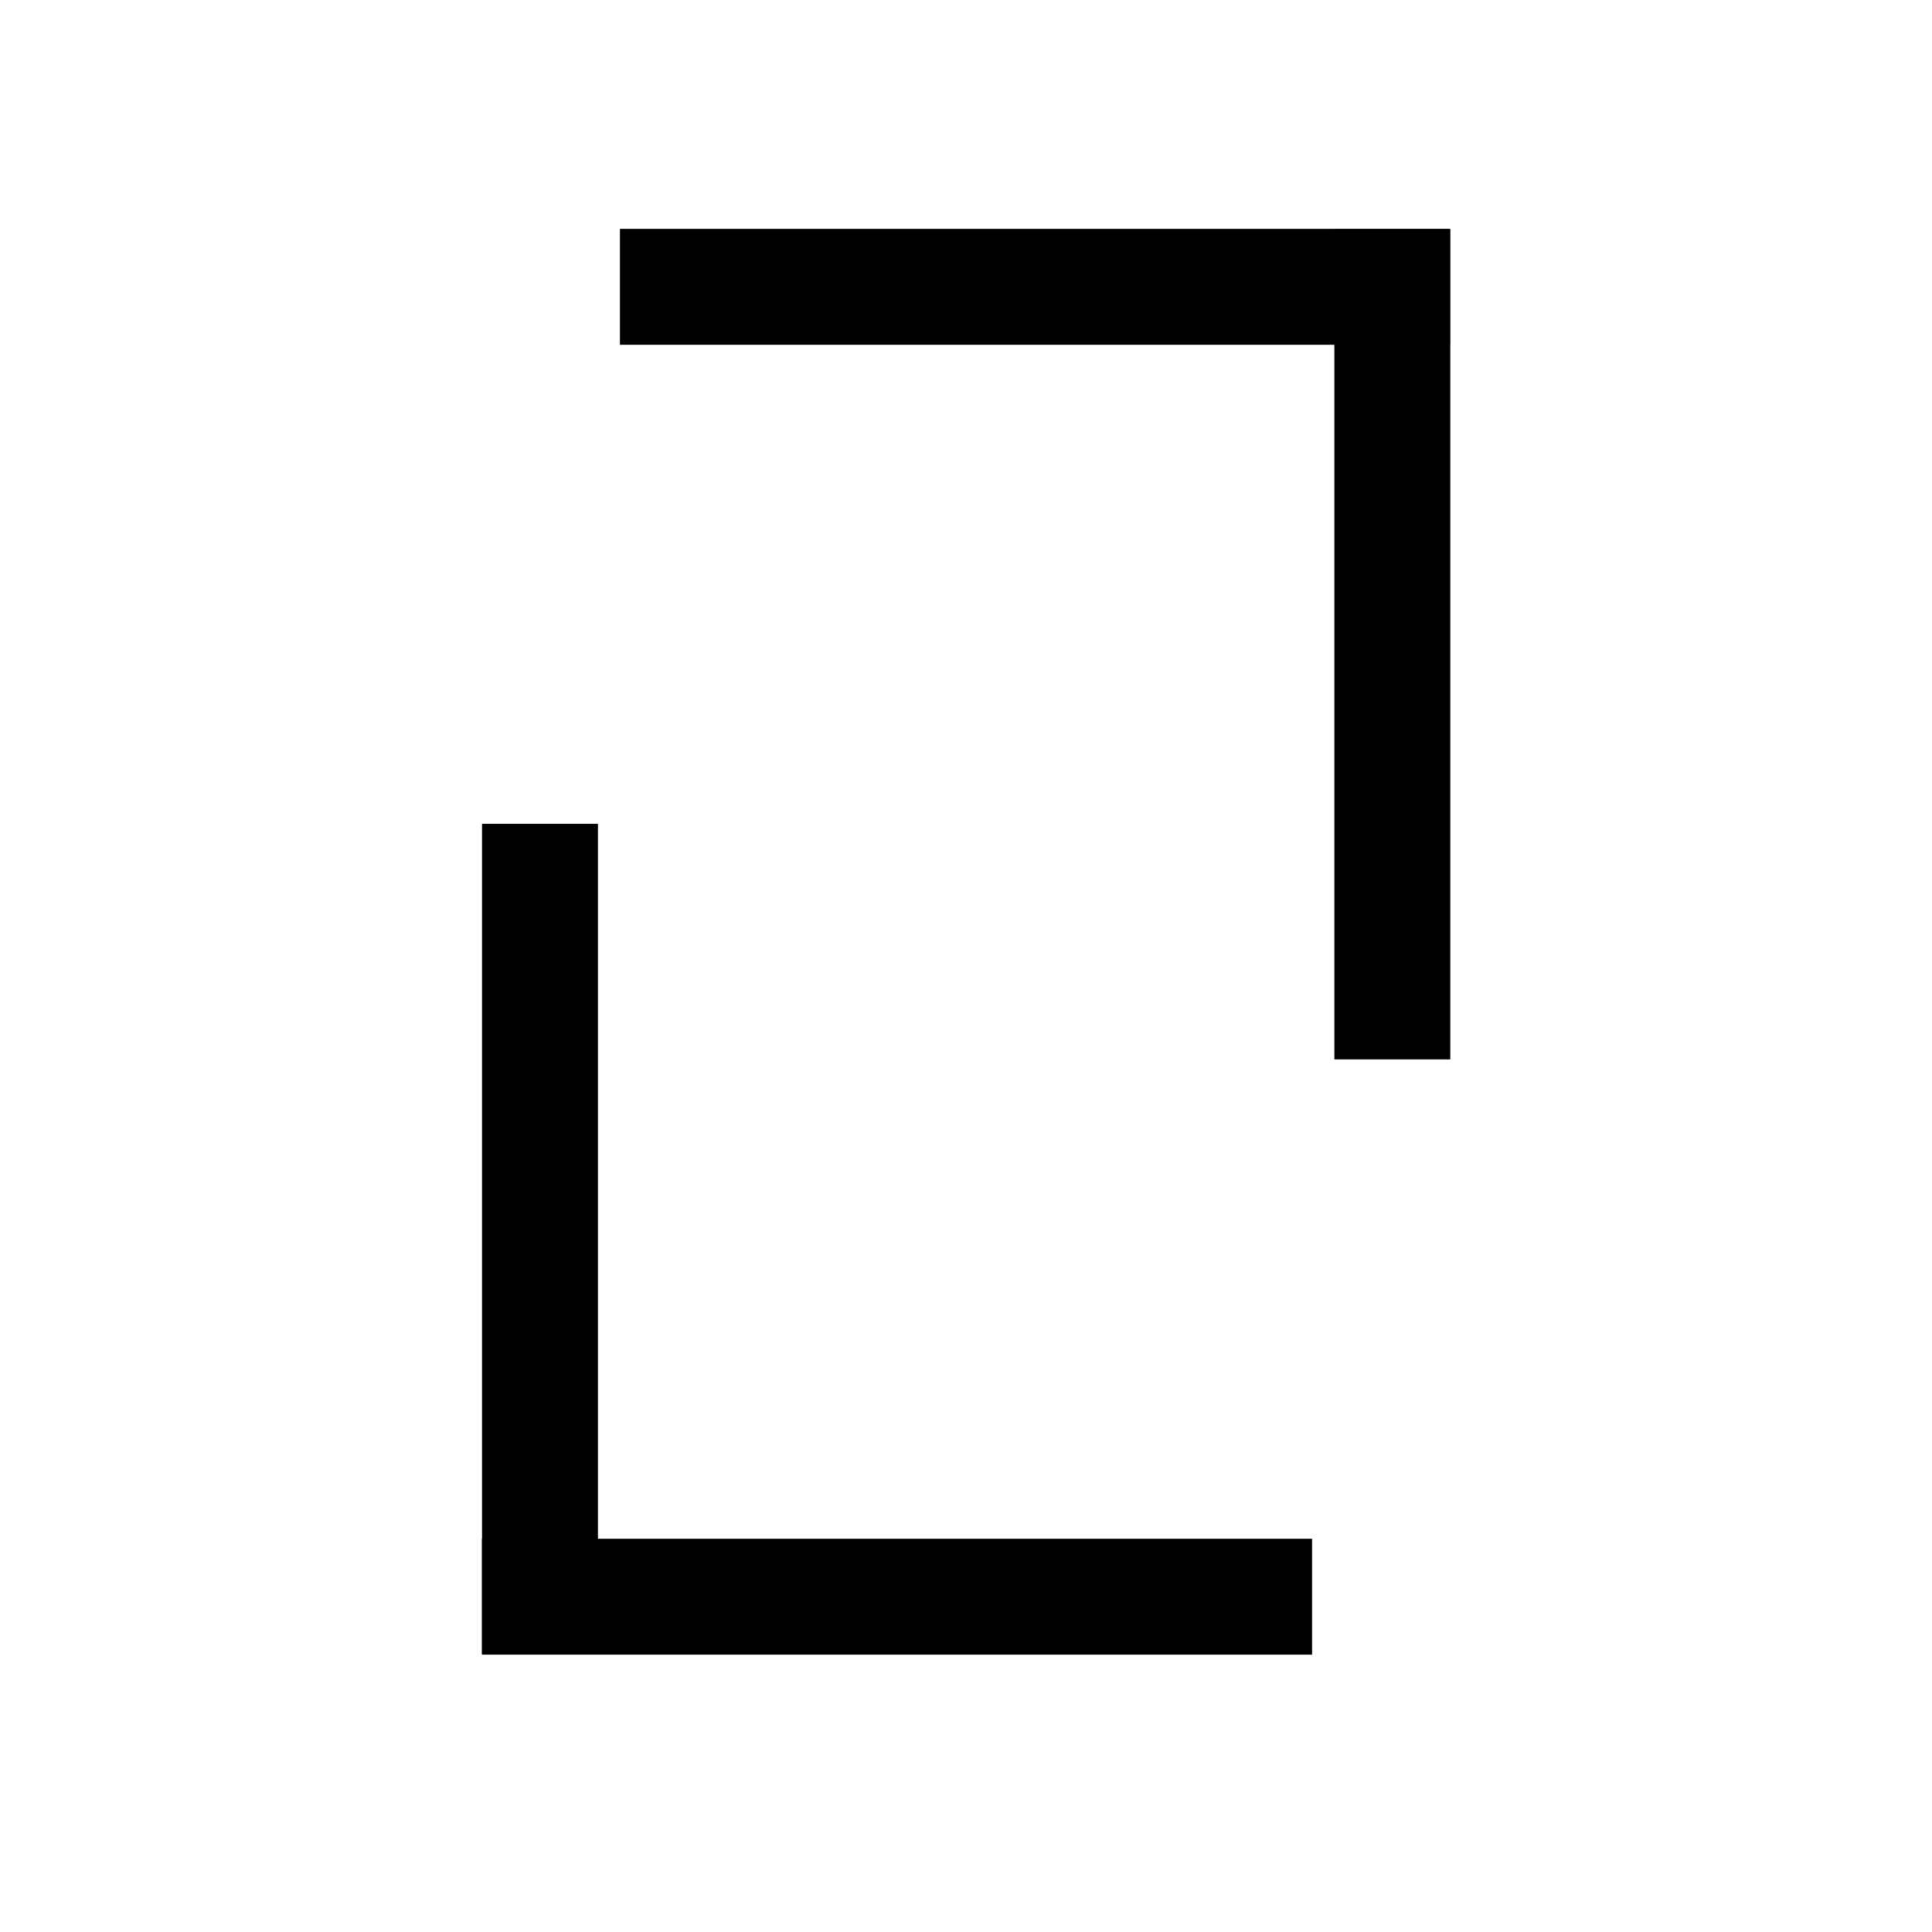
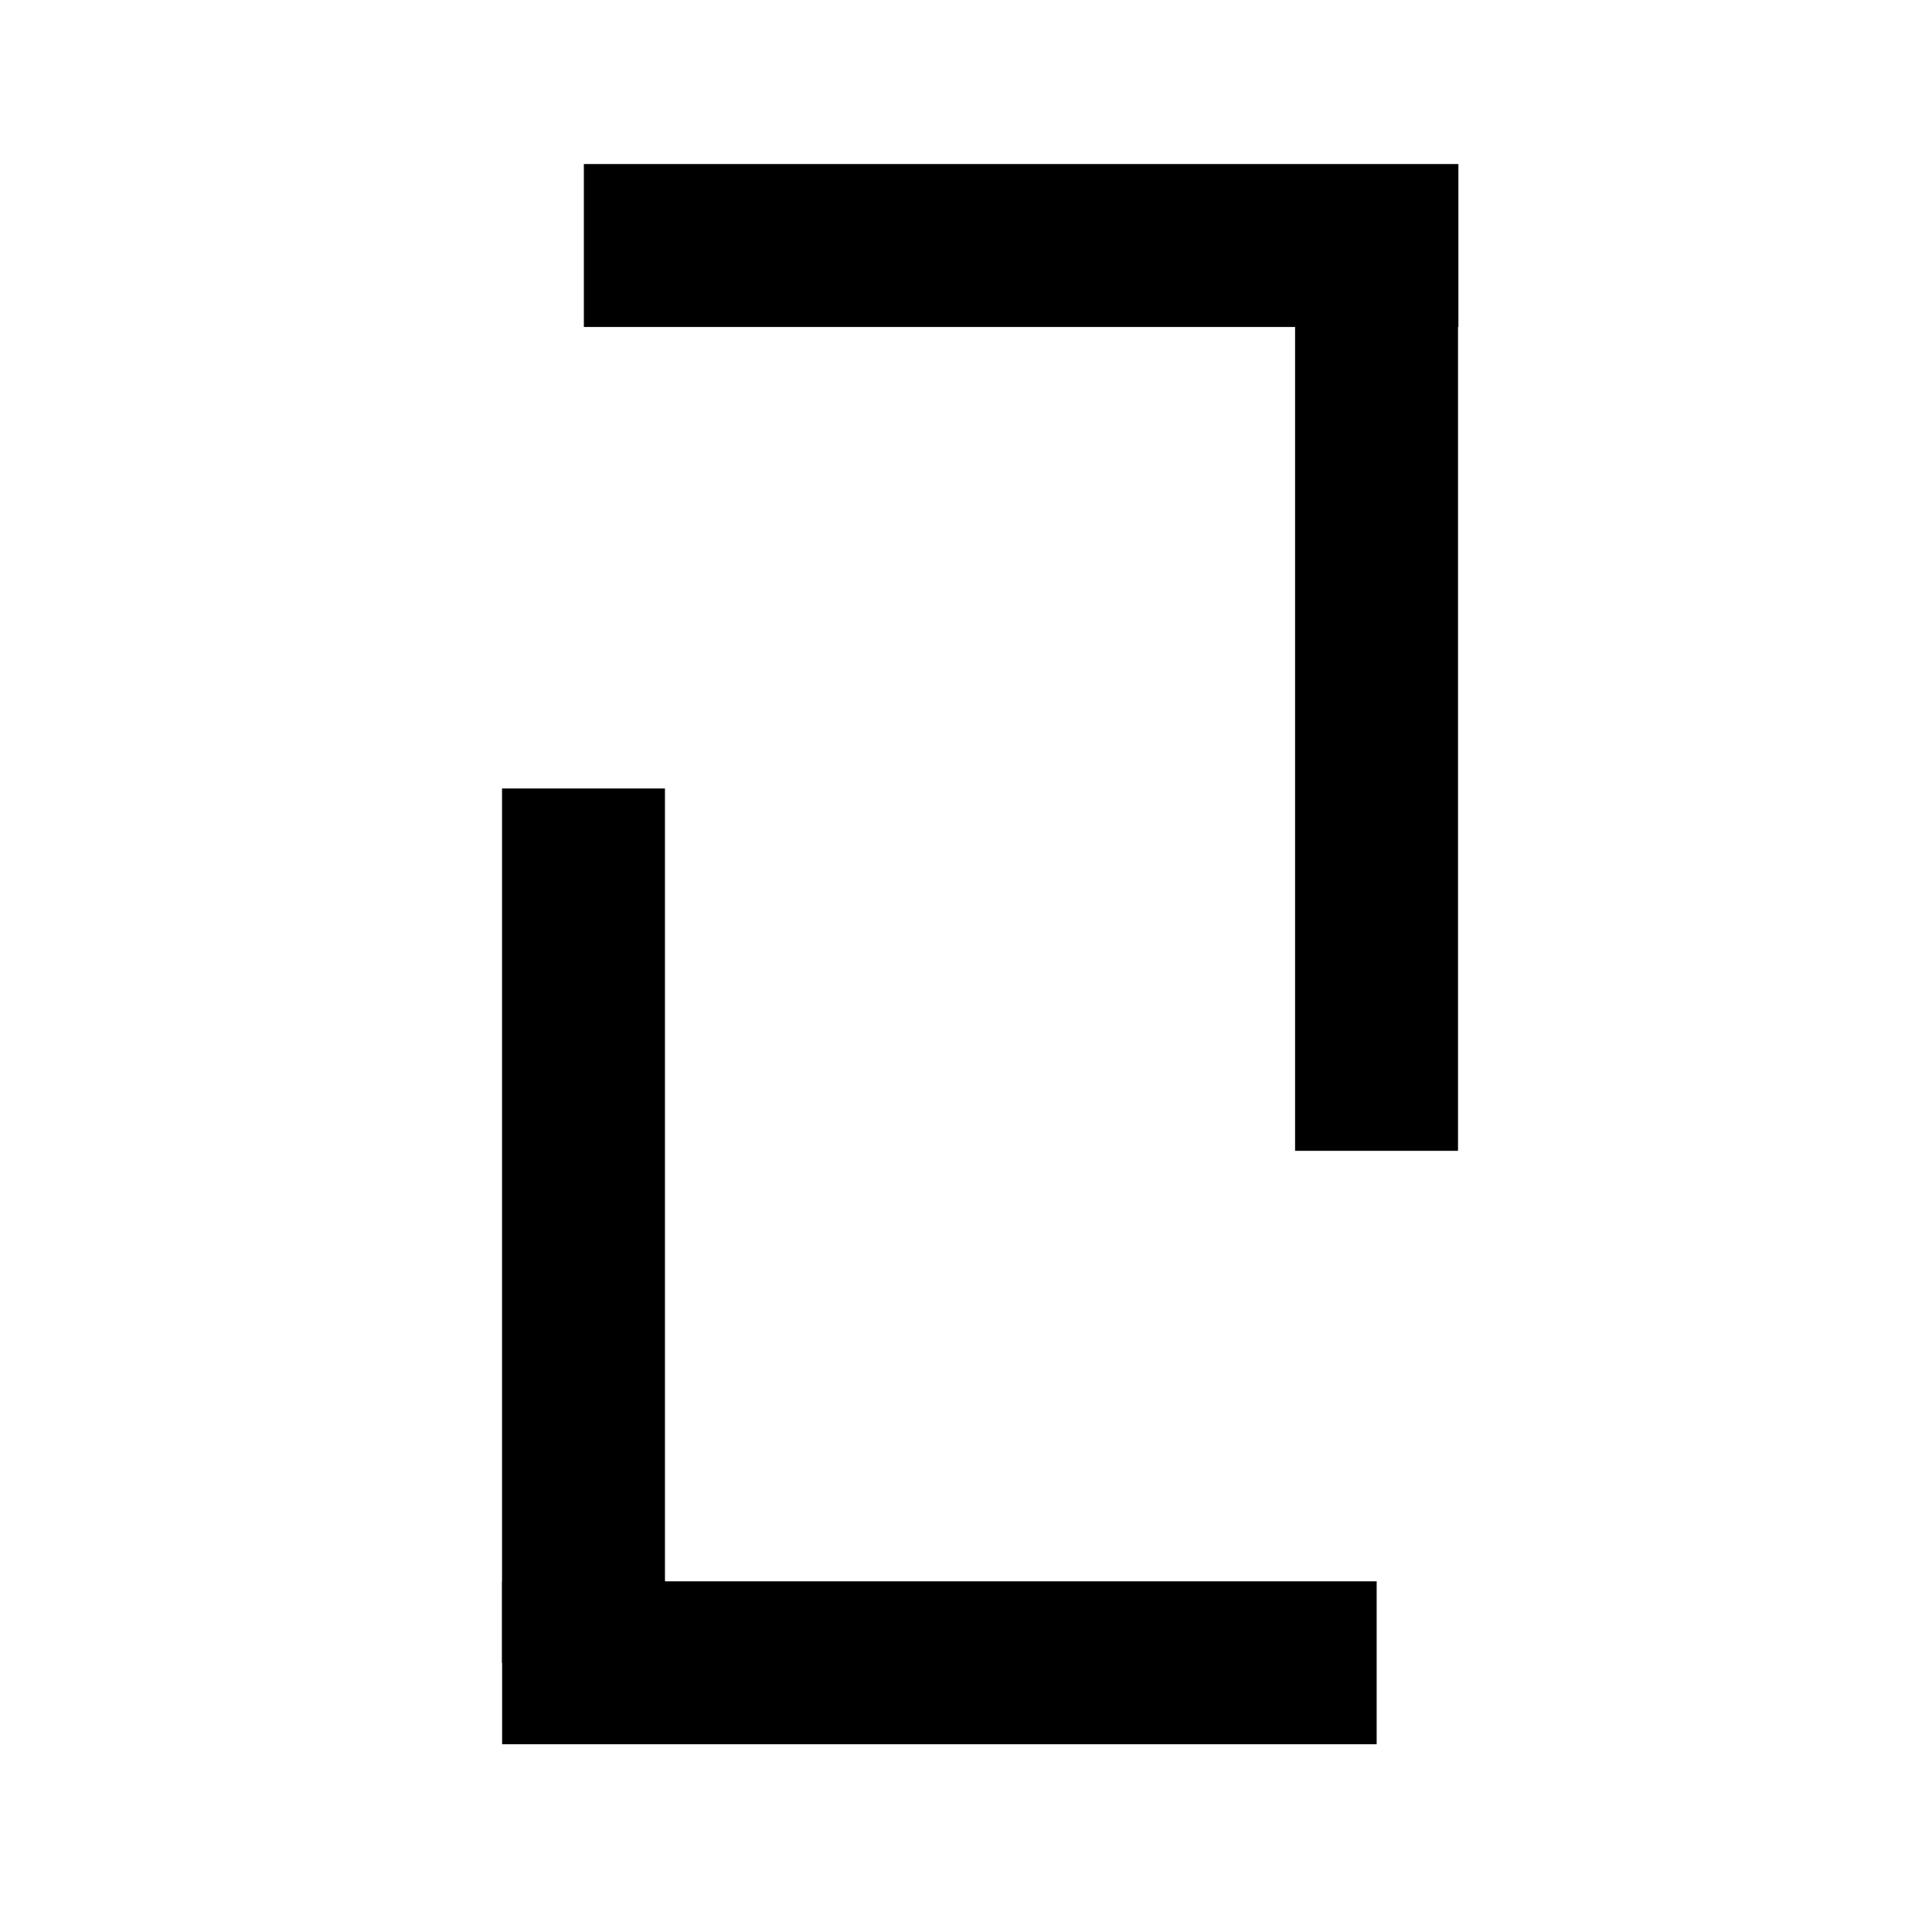
<svg xmlns="http://www.w3.org/2000/svg" version="1.1" id="Layer_1" x="0px" y="0px" viewBox="0 0 300 300" style="enable-background:new 0 0 300 300;" xml:space="preserve">
-   <rect x="151.7" y="-20" transform="matrix(-7.255434e-011 -1 1 -7.255434e-011 116.2629 205.2371)" width="18" height="128.9" />
-   <rect x="207.2" y="35.6" width="18" height="128.9" />
-   <rect x="130.2" y="183.5" transform="matrix(1.623135e-010 1 -1 1.623135e-010 387.2371 108.7371)" width="18" height="128.9" />
-   <rect x="74.8" y="128" transform="matrix(-1 2.072687e-010 -2.072687e-010 -1 167.6495 384.8246)" width="18" height="128.9" />
+   <rect x="145.9" y="-29.7" transform="matrix(-5.439820e-011 -1 1 -5.439820e-011 120.3603 196.6731)" width="25.3" height="135.8" />
+   <rect x="201.1" y="42.9" width="25.3" height="135.8" />
+   <rect x="133.2" y="190.3" transform="matrix(1.442240e-010 1 -1 1.442240e-010 404.0674 112.3467)" width="25.3" height="135.8" />
+   <rect x="78" y="122.4" transform="matrix(-1 1.891366e-010 -1.891366e-010 -1 181.2541 380.6348)" width="25.3" height="135.8" />
</svg>
